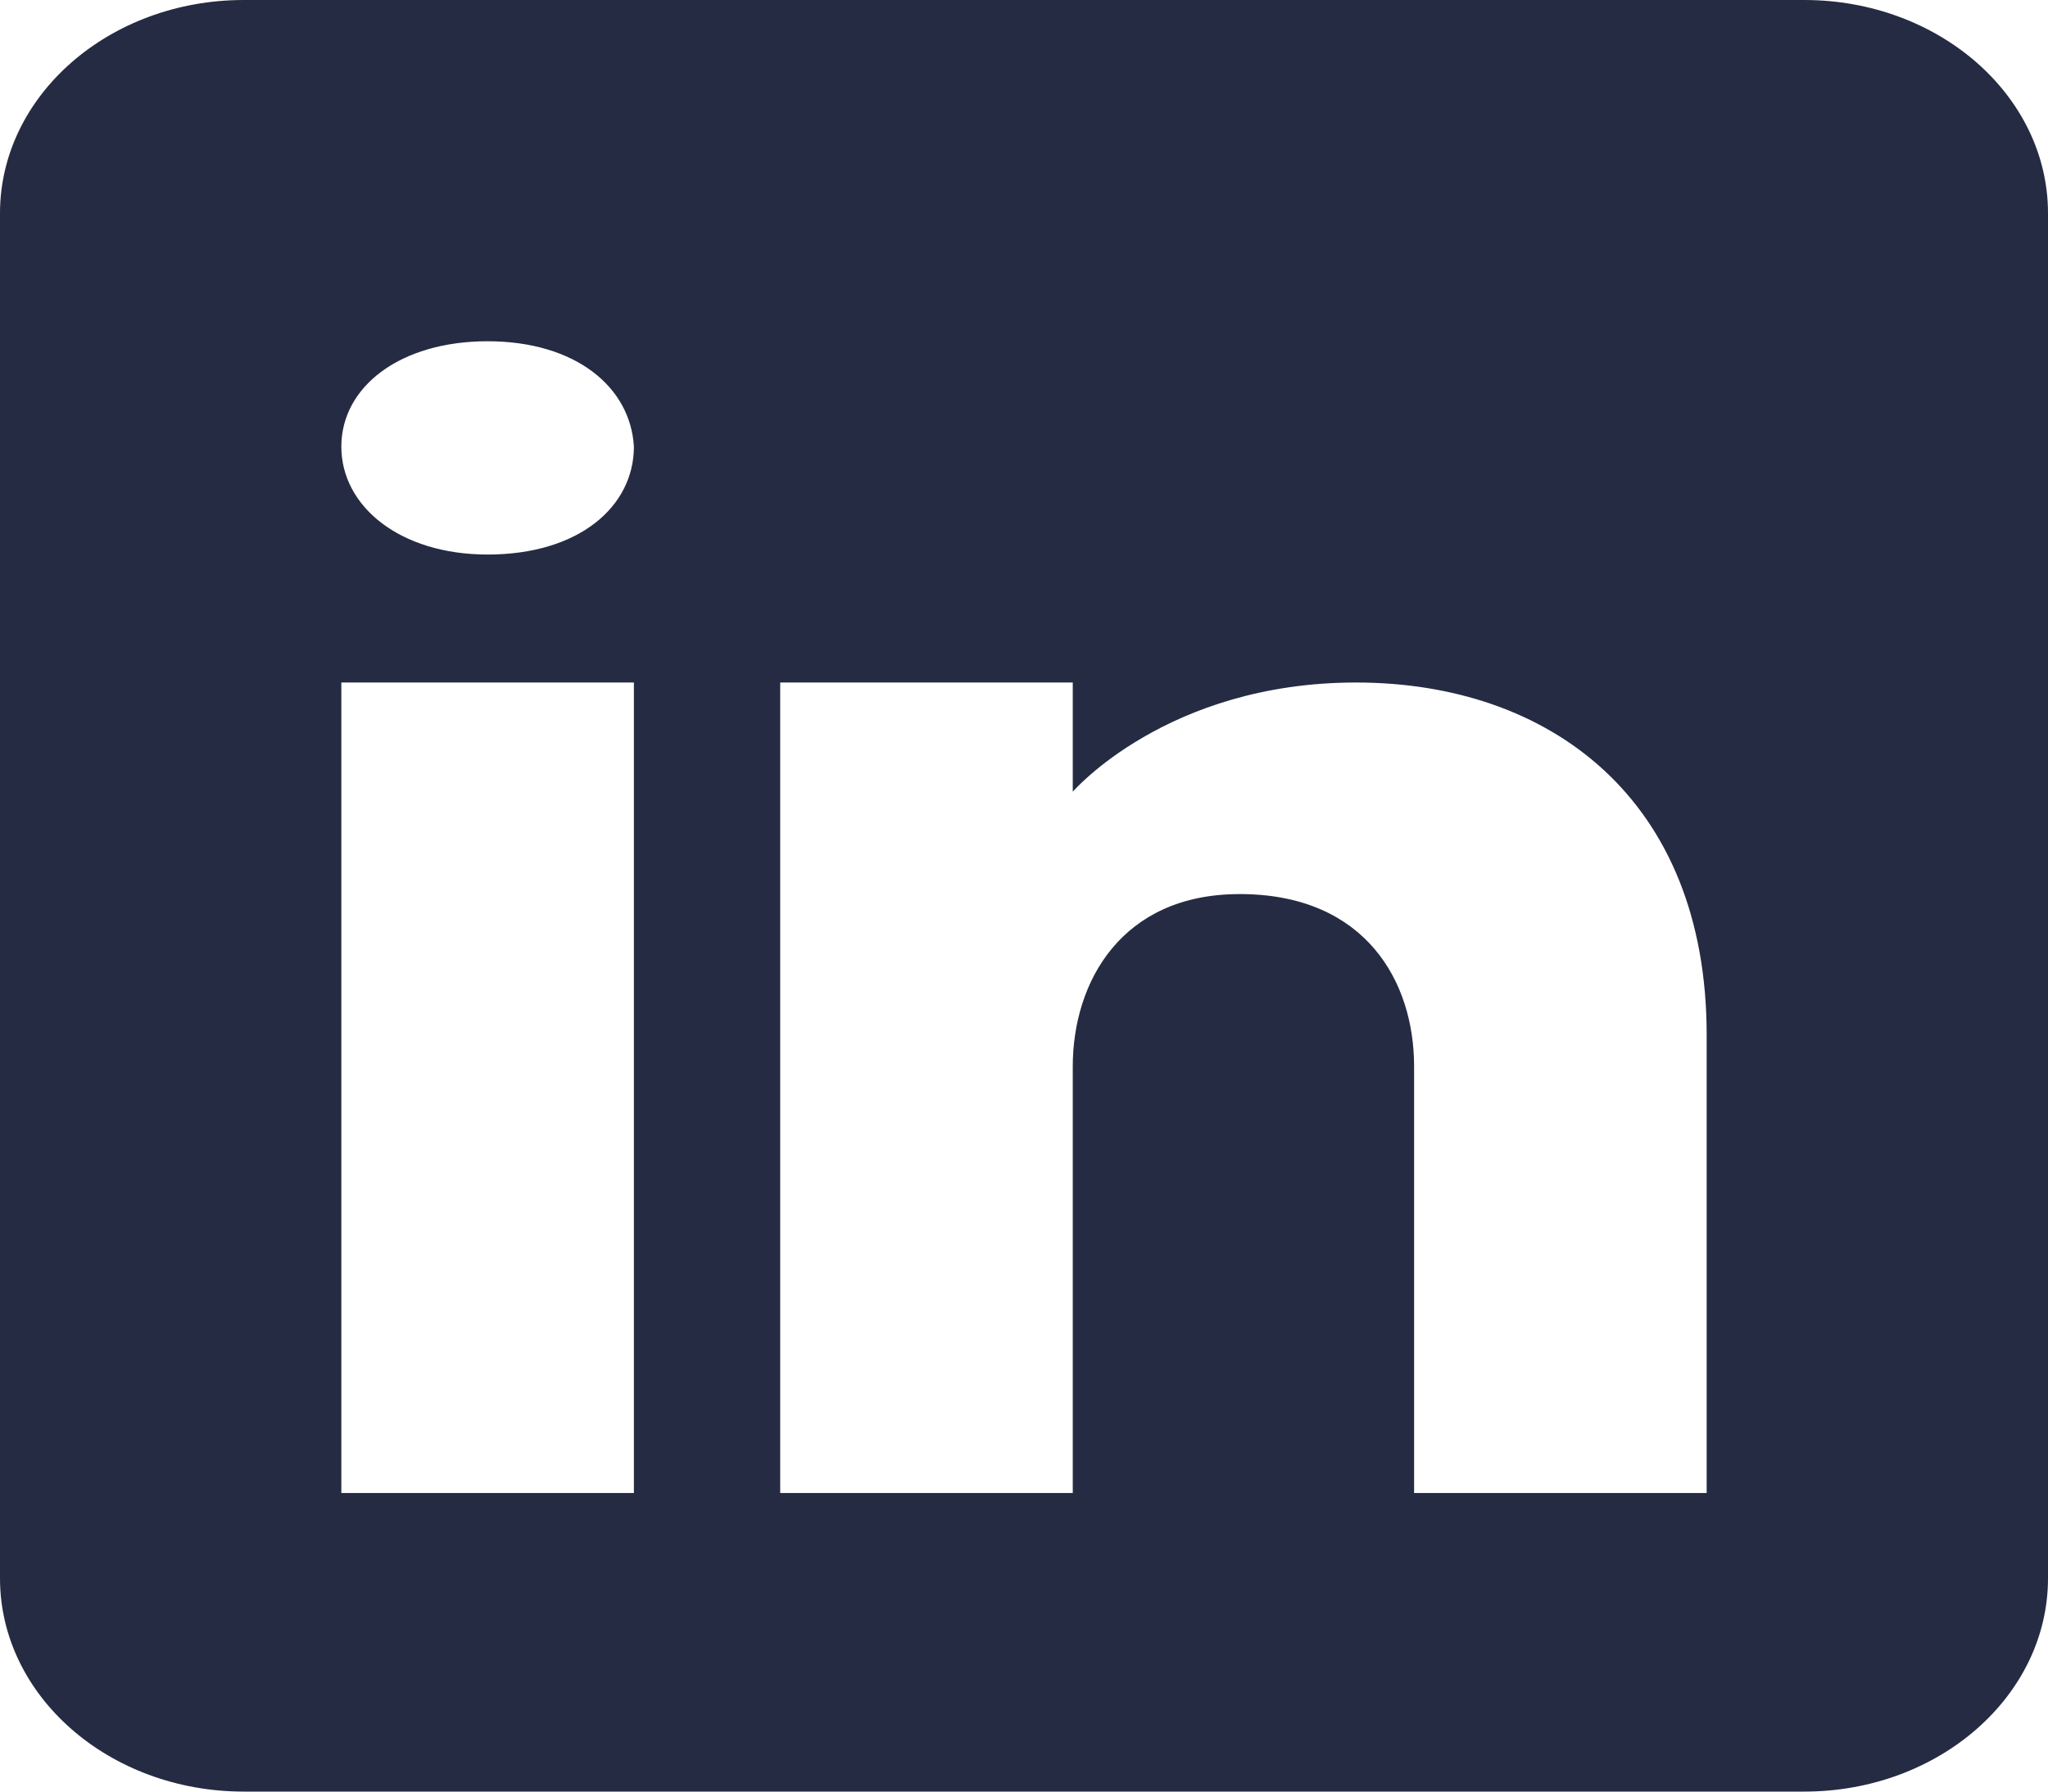
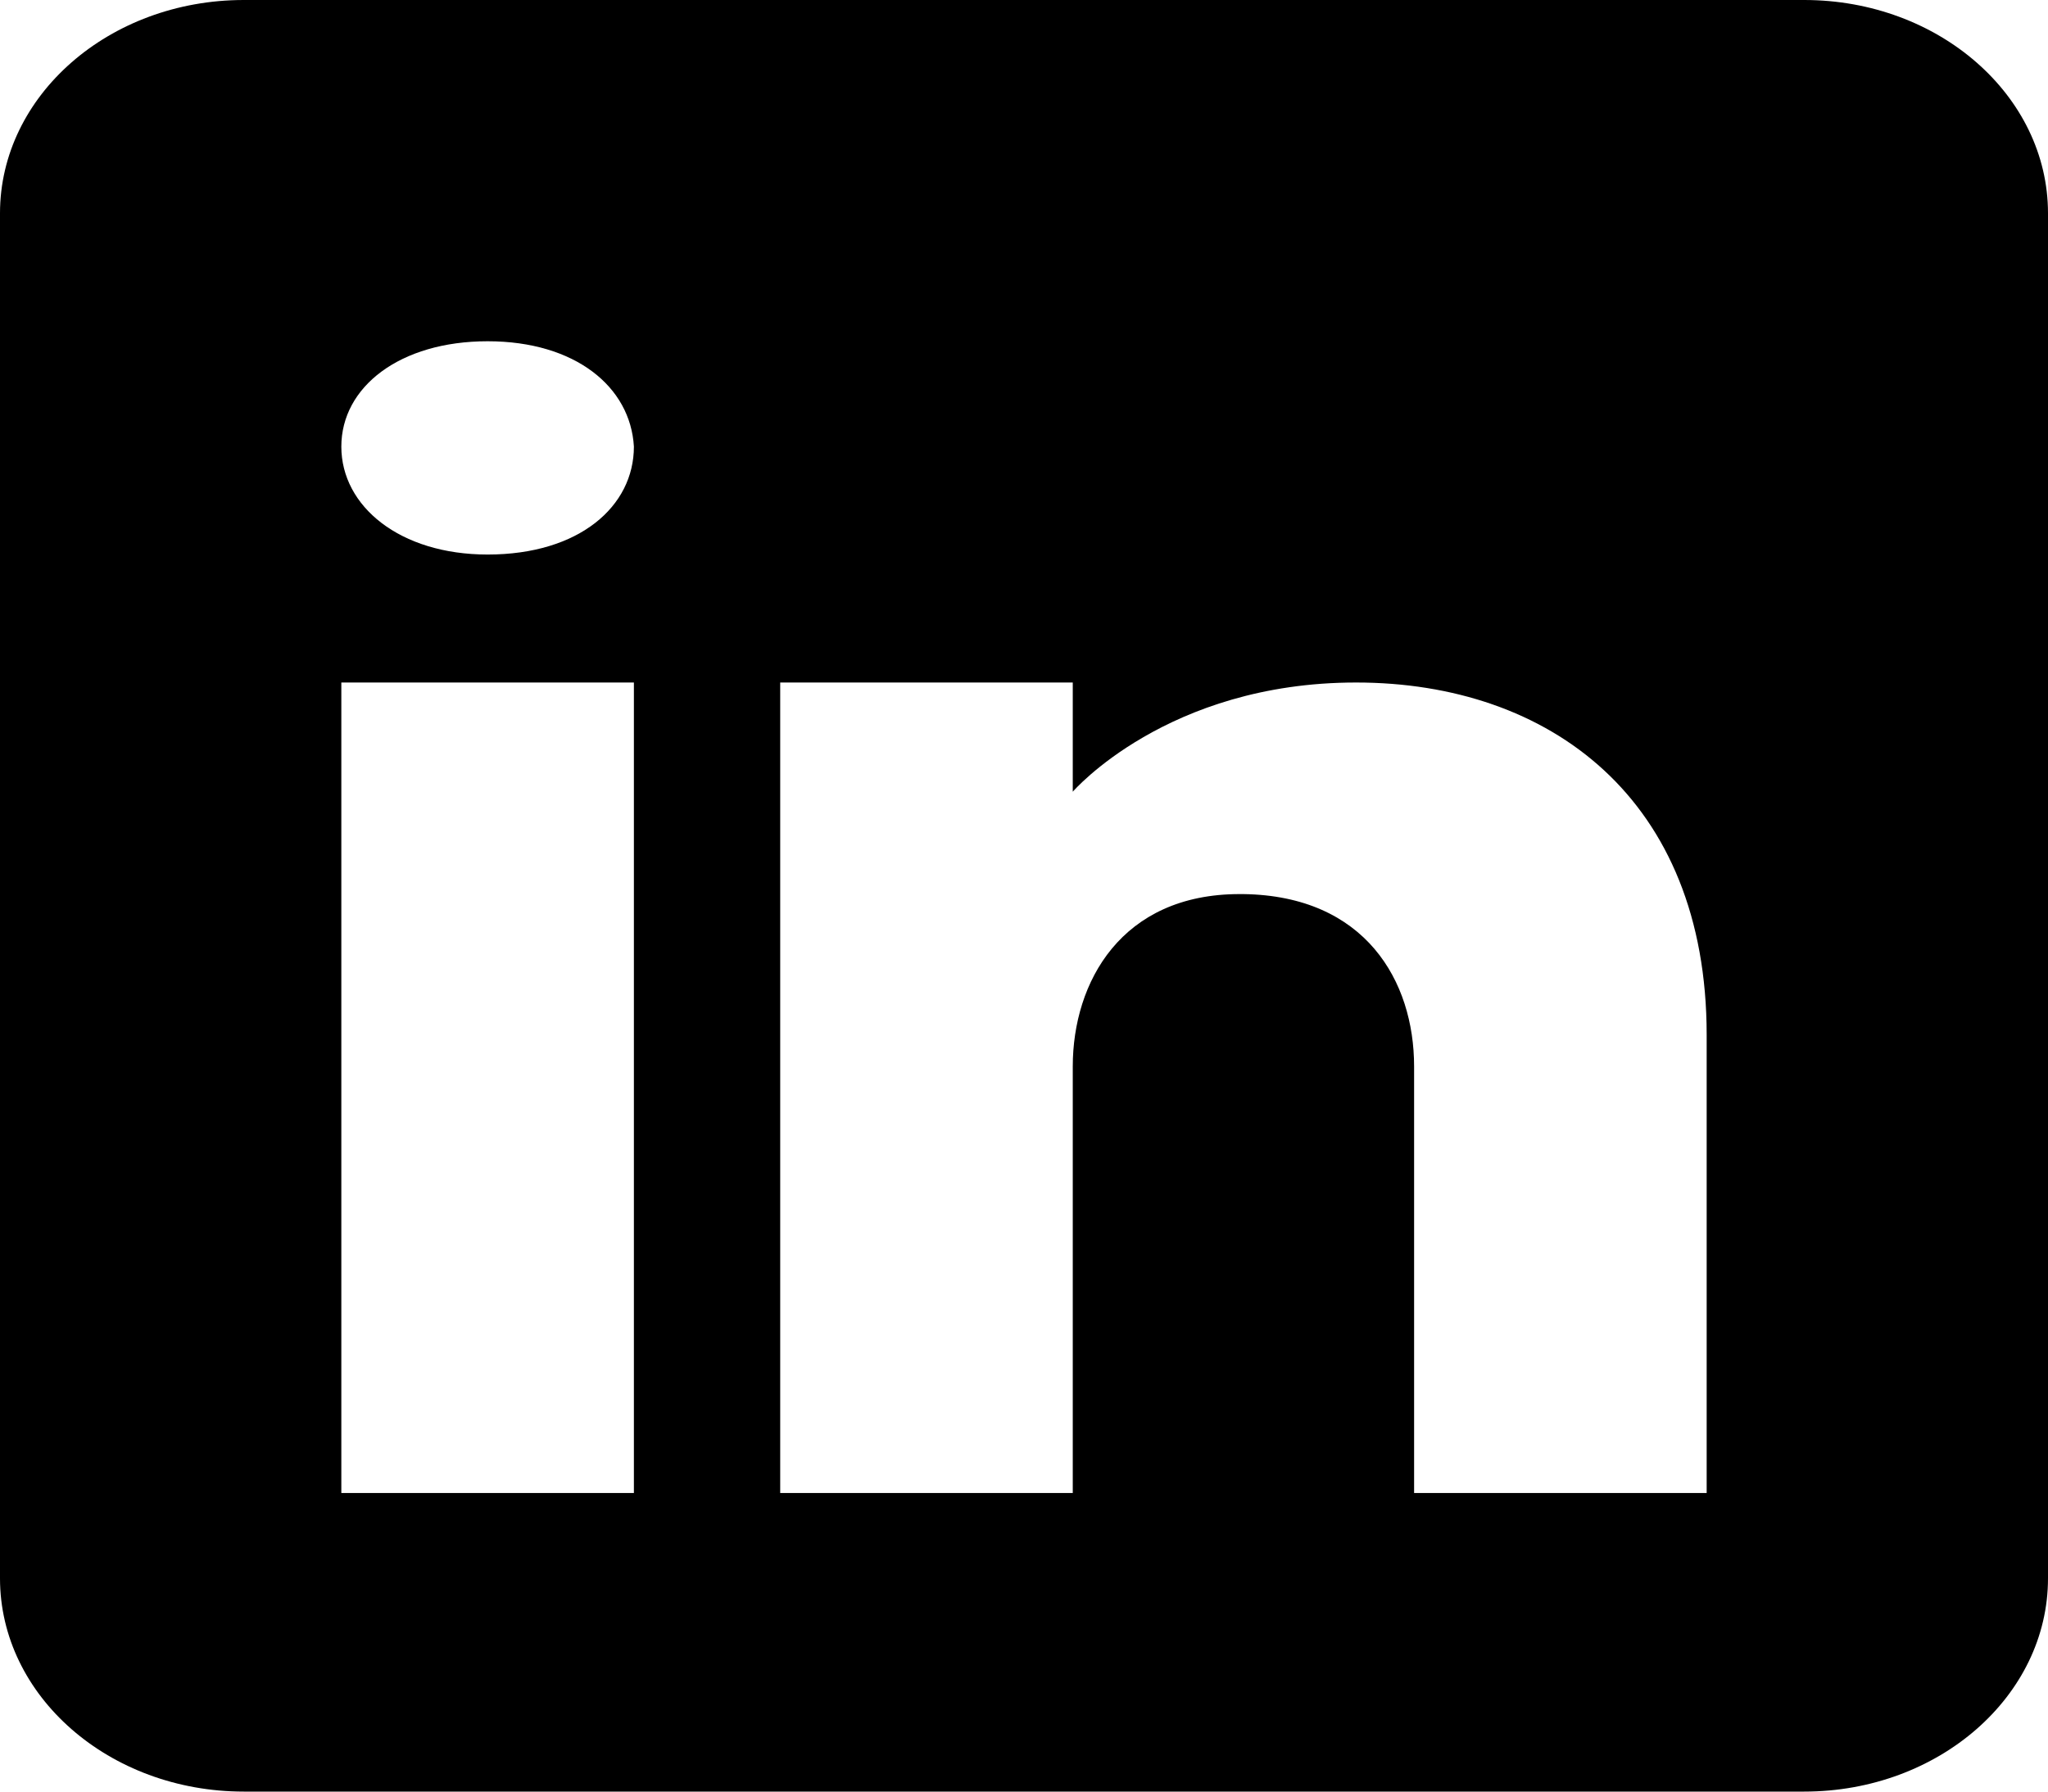
<svg xmlns="http://www.w3.org/2000/svg" width="48" height="42" viewBox="0 0 48 42" fill="none">
-   <path d="M42.286 0H5.714C2.56 0 0 2.24 0 5V37C0 39.76 2.56 42 5.714 42H42.286C45.44 42 48 39.76 48 37V5C48 2.24 45.44 0 42.286 0ZM14.857 16V35H8V16H14.857ZM8 10.47C8 9.07 9.371 8 11.429 8C13.486 8 14.777 9.07 14.857 10.47C14.857 11.87 13.577 13 11.429 13C9.371 13 8 11.87 8 10.47ZM40 35H33.143C33.143 35 33.143 25.74 33.143 25C33.143 23 32 21 29.143 20.96H29.051C26.286 20.96 25.143 23.02 25.143 25C25.143 25.91 25.143 35 25.143 35H18.286V16H25.143V18.56C25.143 18.56 27.349 16 31.783 16C36.32 16 40 18.73 40 24.26V35Z" fill="#252B42" />
+   <path d="M42.286 0H5.714C2.56 0 0 2.24 0 5V37C0 39.76 2.56 42 5.714 42H42.286C45.44 42 48 39.76 48 37V5C48 2.24 45.44 0 42.286 0ZM14.857 16V35H8V16H14.857ZM8 10.47C8 9.07 9.371 8 11.429 8C13.486 8 14.777 9.07 14.857 10.47C14.857 11.87 13.577 13 11.429 13C9.371 13 8 11.87 8 10.47ZM40 35H33.143C33.143 35 33.143 25.74 33.143 25C33.143 23 32 21 29.143 20.96H29.051C26.286 20.96 25.143 23.02 25.143 25C25.143 25.91 25.143 35 25.143 35H18.286V16H25.143V18.56C25.143 18.56 27.349 16 31.783 16C36.32 16 40 18.73 40 24.26V35Z" fill="currentColor" />
</svg>
